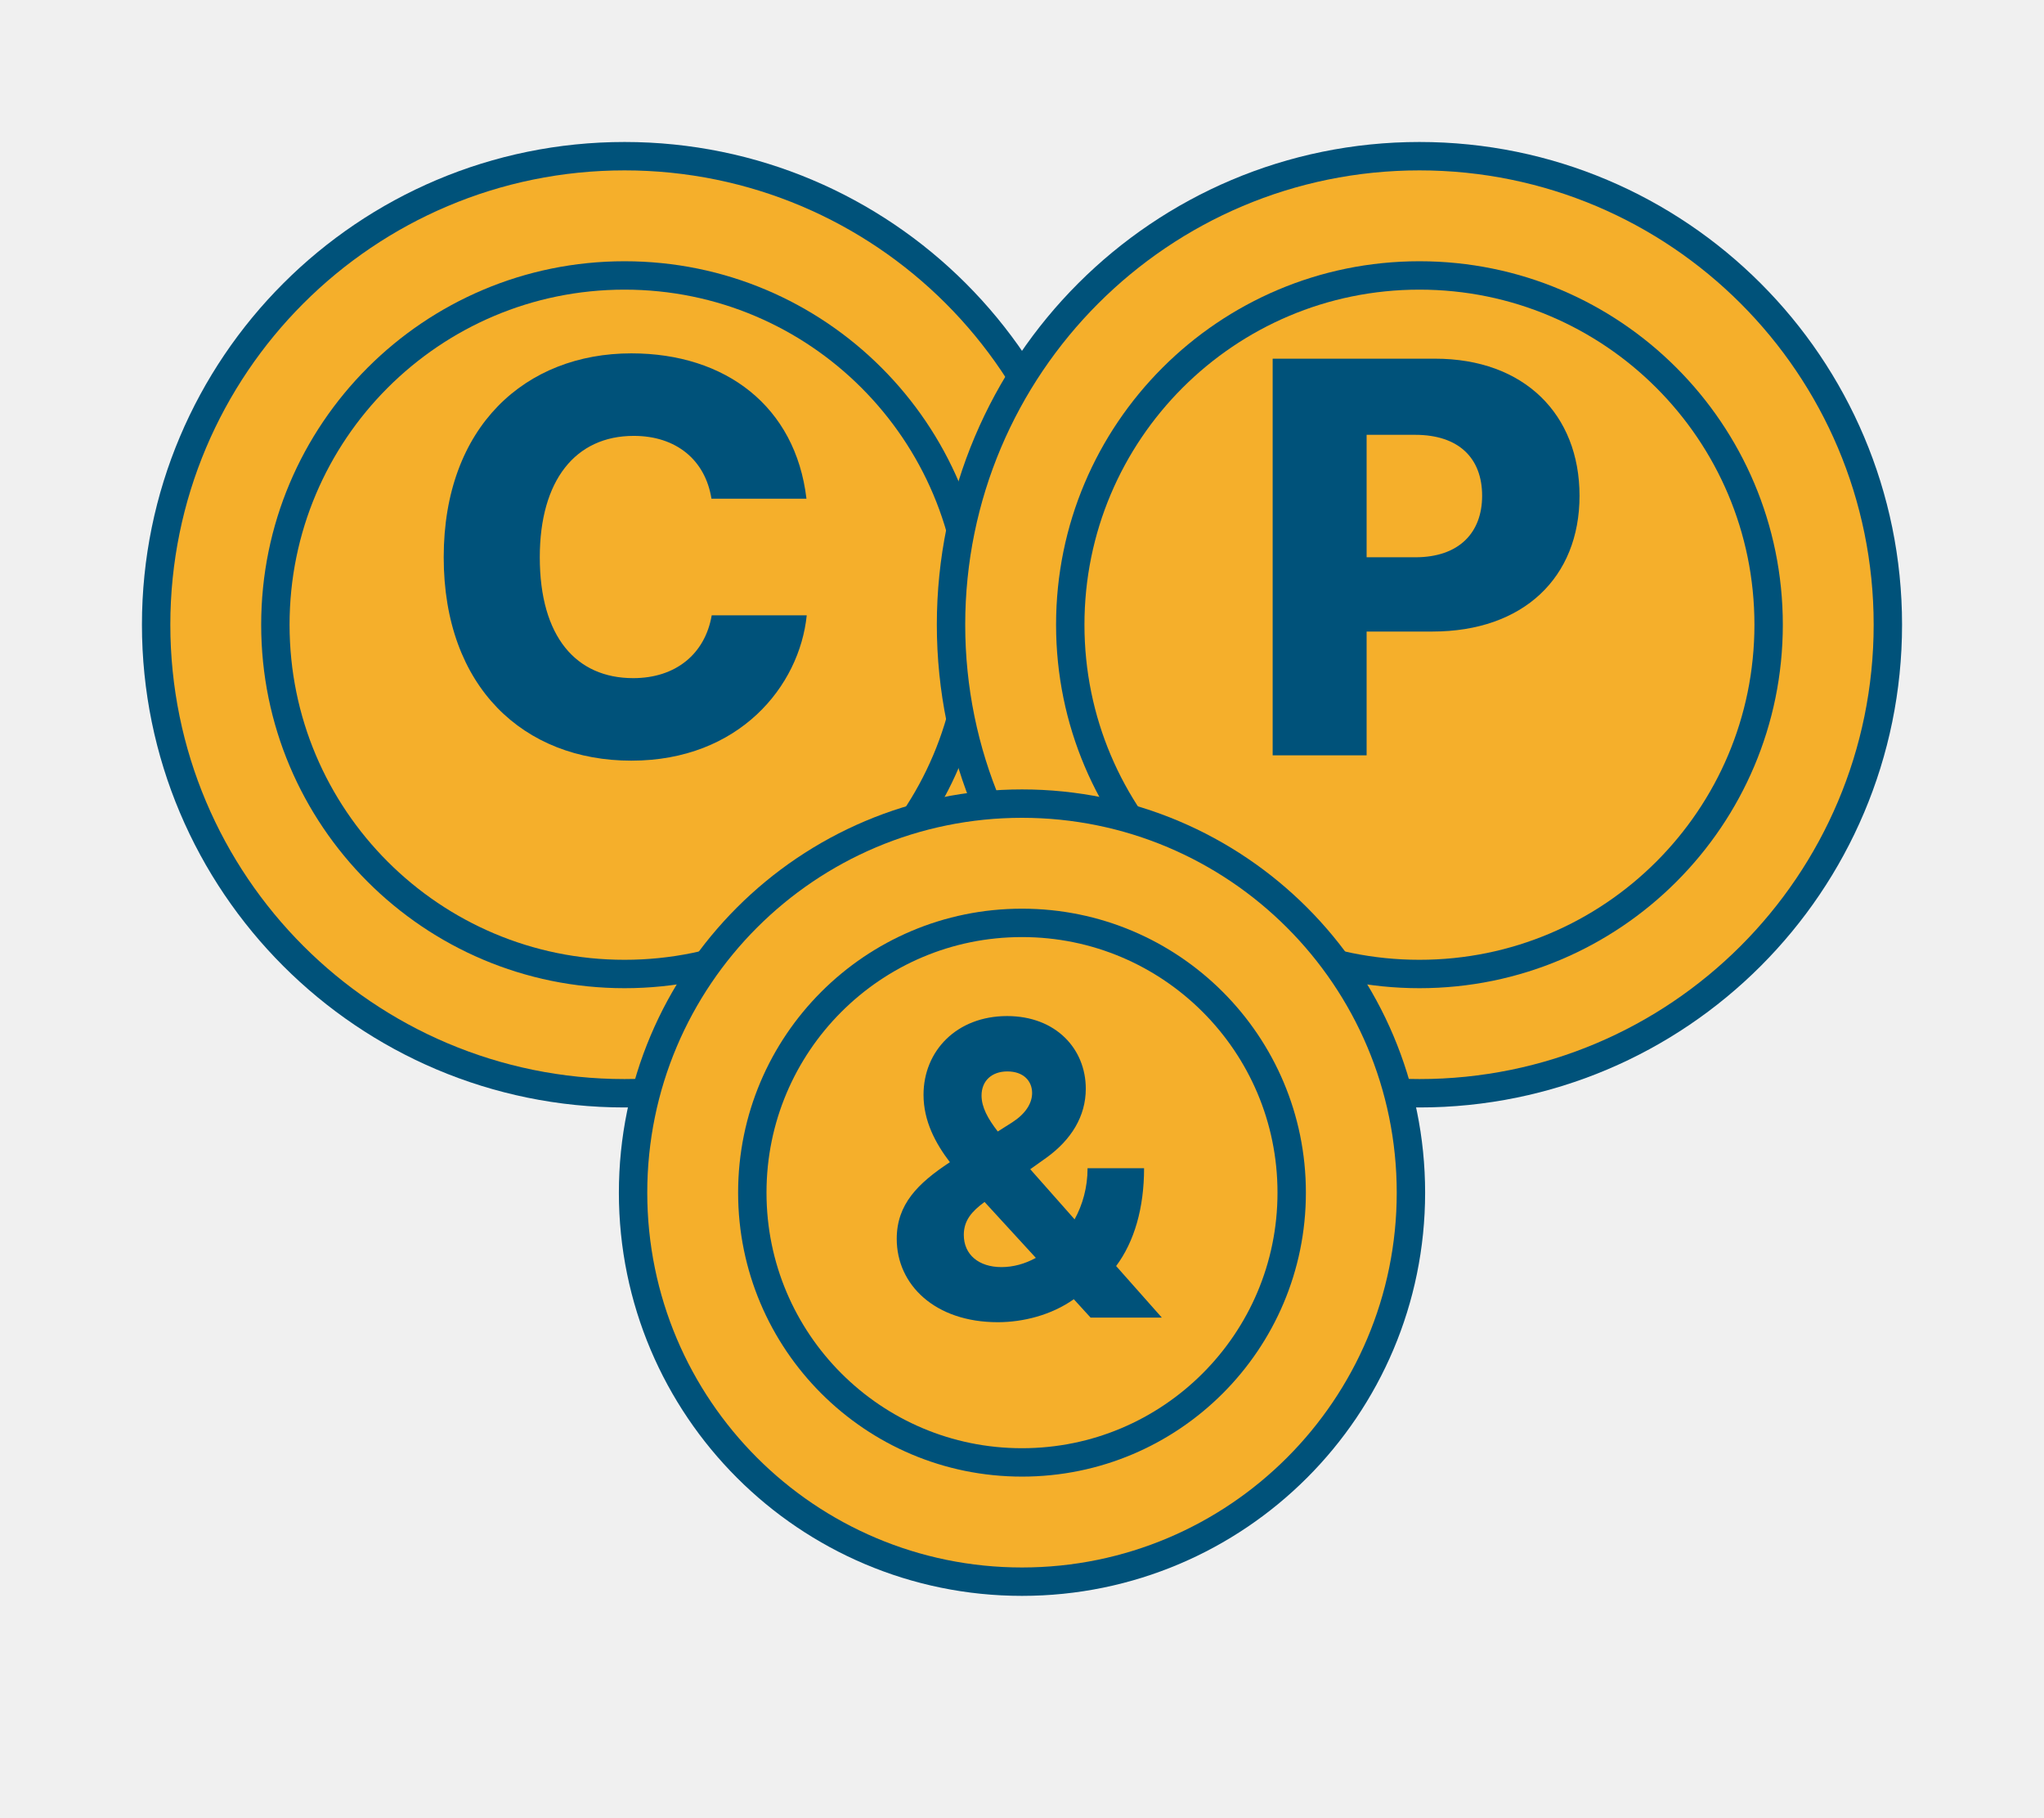
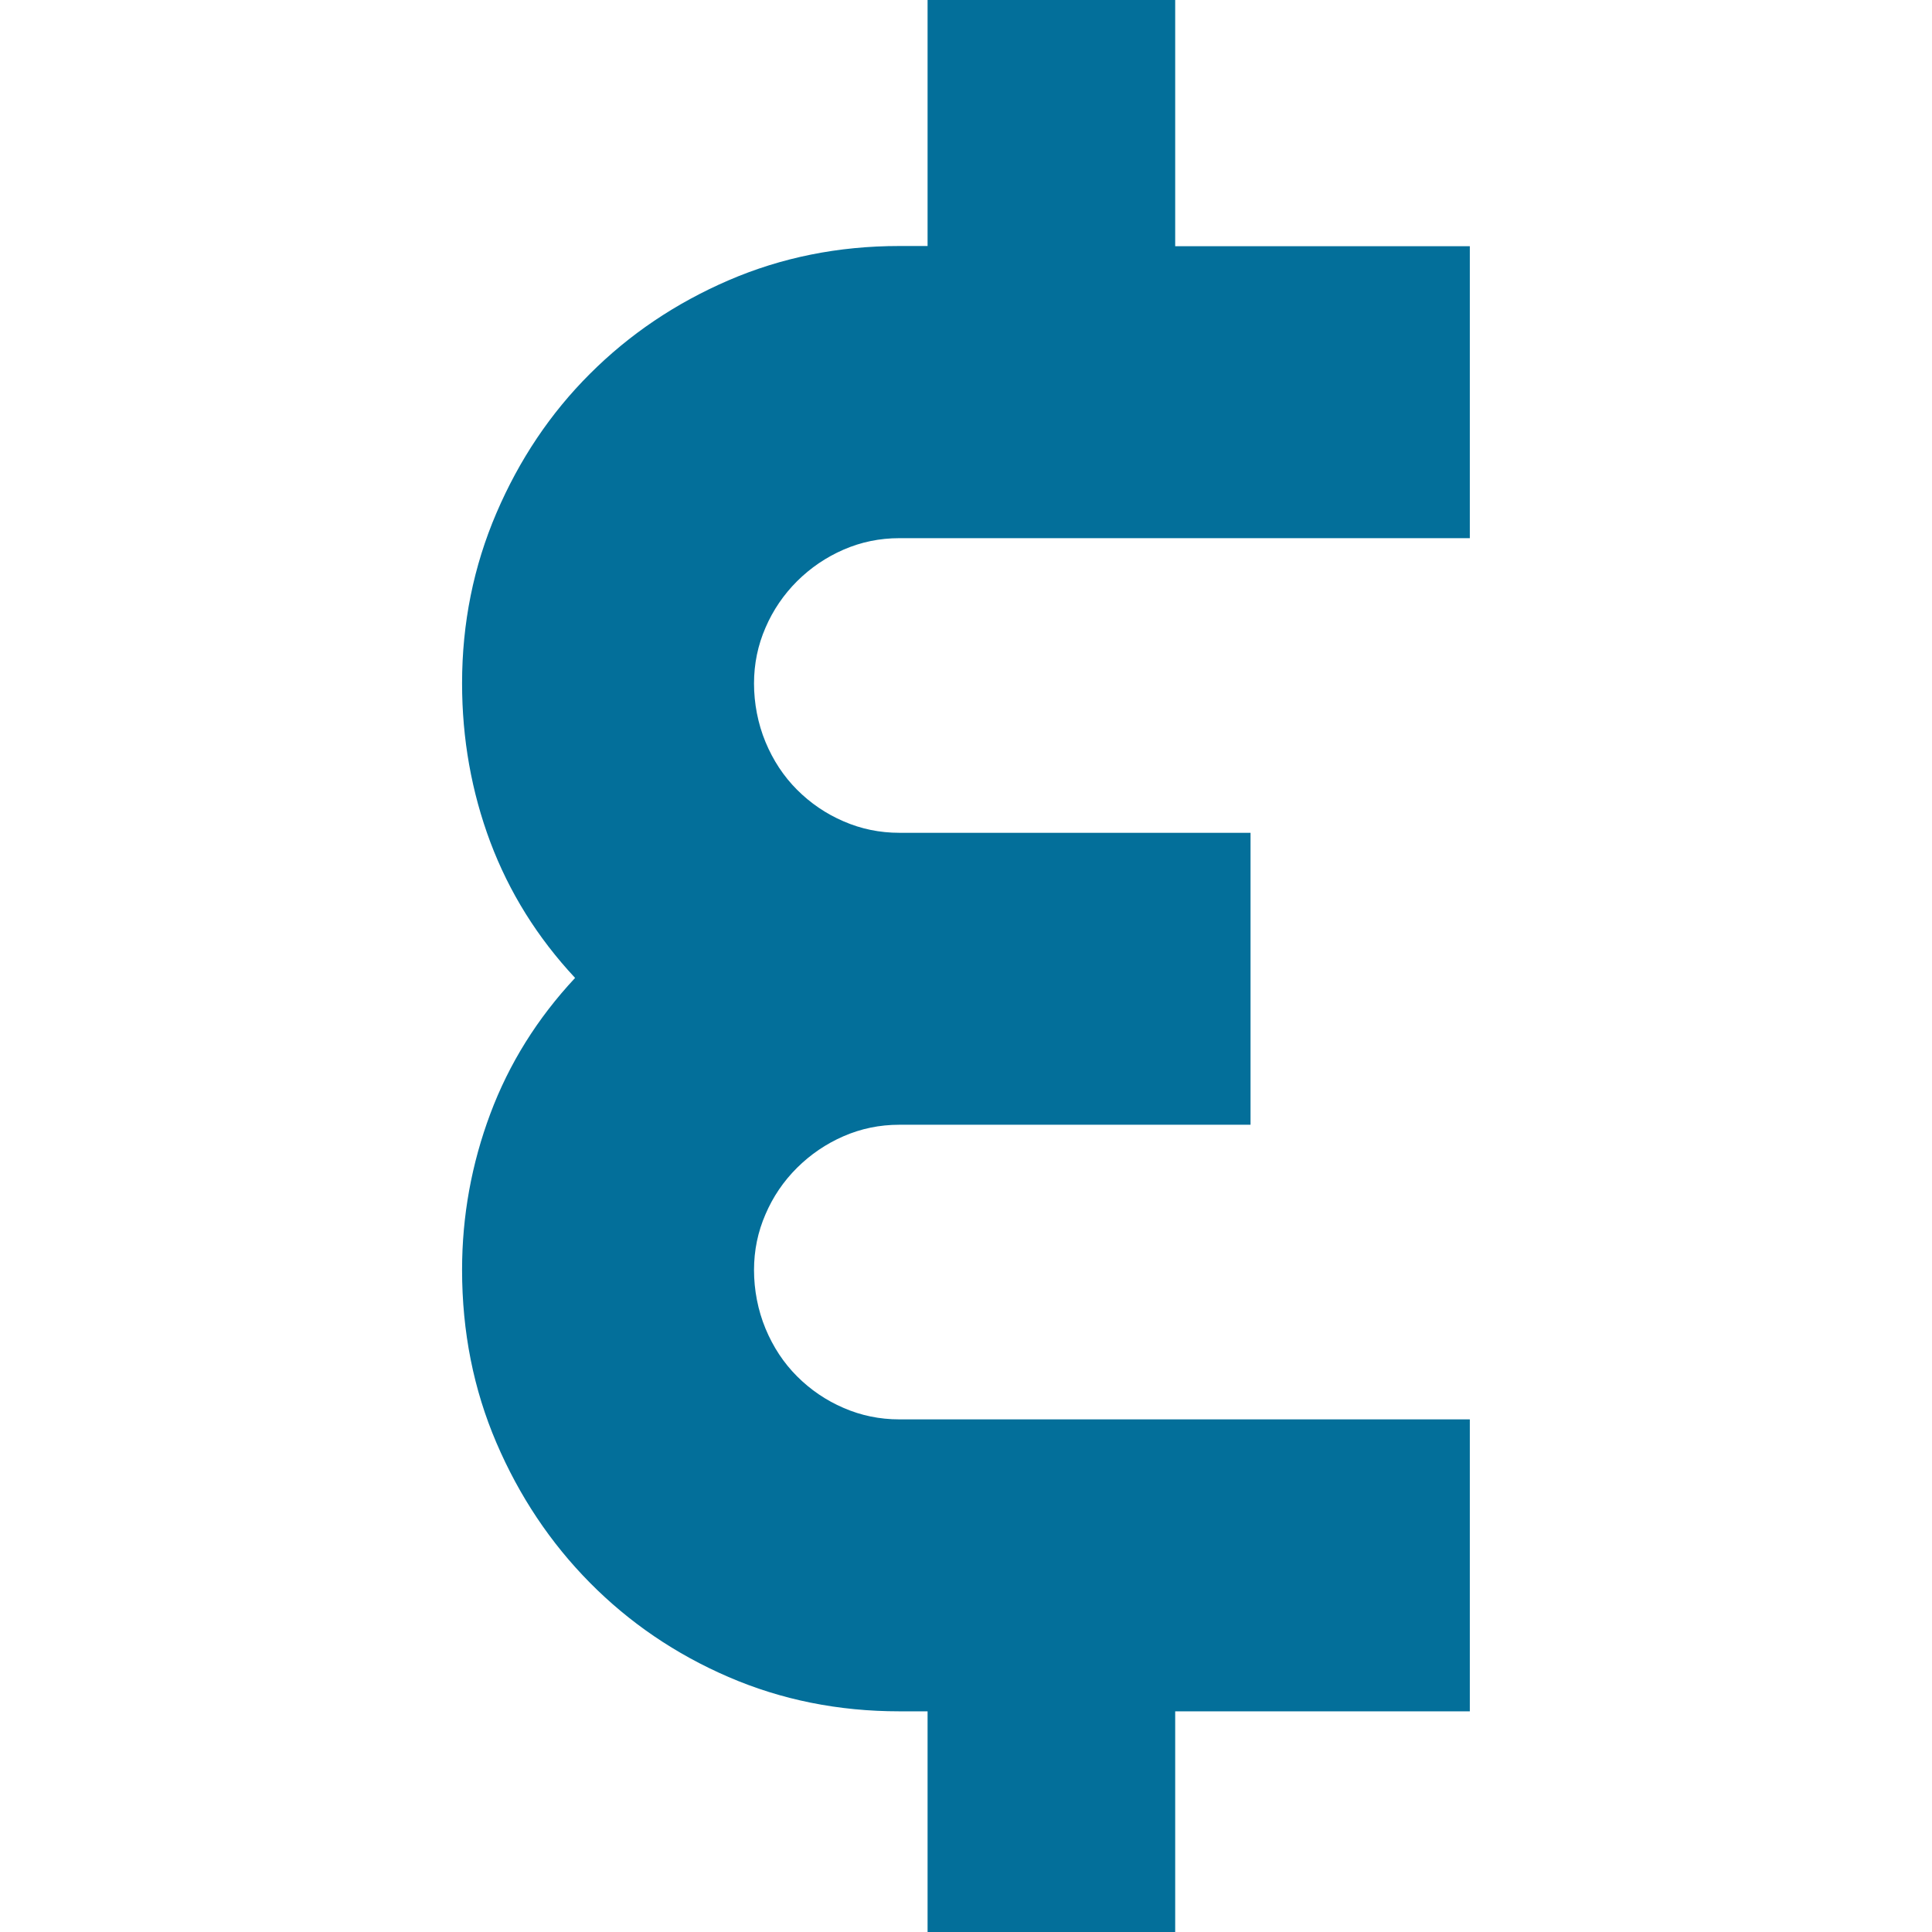
- <svg xmlns="http://www.w3.org/2000/svg" viewBox="0 0 360 320" role="img" aria-labelledby="title desc">
+ <svg xmlns="http://www.w3.org/2000/svg" id="Livello_1" version="1.1" viewBox="0 0 180 180">
  <defs>
    <style>
-       .accent { fill: #f5af2b; }
-       .outline { stroke: #00527a; }
-       .glyph { fill: #00527a; font-family: 'Inter', 'Segoe UI', system-ui, -apple-system, sans-serif; font-weight: 800; }
+       .st0 {
+         fill: #036f9a;
+       }
+ 
+       .st1 {
+         fill: #fff;
+       }
    </style>
  </defs>
-   <path class="outline" d="M110 110 L250 110 M110 110 L180 210 M250 110 L180 210" stroke-width="26" stroke-linecap="round" stroke-linejoin="round" fill="none" />
-   <path d="M110 110 L250 110 M110 110 L180 210 M250 110 L180 210" stroke="#f5af2b" stroke-width="16" stroke-linecap="round" stroke-linejoin="round" fill="none" />
-   <circle cx="110" cy="110" r="72" class="accent outline" stroke-width="26" />
-   <circle cx="110" cy="110" r="72" fill="none" stroke="#f5af2b" stroke-width="16" />
-   <text x="110" y="133" font-size="96" text-anchor="middle" class="glyph">C</text>
-   <circle cx="250" cy="110" r="72" class="accent outline" stroke-width="26" />
-   <circle cx="250" cy="110" r="72" fill="none" stroke="#f5af2b" stroke-width="16" />
-   <text x="250" y="133" font-size="96" text-anchor="middle" class="glyph">P</text>
-   <circle cx="180" cy="210" r="58" class="accent outline" stroke-width="26" />
-   <circle cx="180" cy="210" r="58" fill="none" stroke="#f5af2b" stroke-width="16" />
-   <text x="180" y="232" font-size="72" text-anchor="middle" class="glyph">&amp;</text>
+   <rect class="st1" width="180" height="180" />
+   <path class="st0" d="M109.49,22.94h27.45v27.2h-53.15c-1.84,0-3.57.36-5.2,1.07-1.63.71-3.07,1.69-4.33,2.94-1.25,1.25-2.24,2.7-2.94,4.33-.71,1.63-1.07,3.36-1.07,5.2s.36,3.74,1.07,5.45,1.69,3.2,2.94,4.45,2.7,2.24,4.33,2.94c1.63.71,3.36,1.07,5.2,1.07h32.72v27.2h-32.72c-1.84,0-3.57.36-5.2,1.07s-3.07,1.69-4.33,2.94-2.24,2.7-2.94,4.33c-.71,1.63-1.07,3.36-1.07,5.2s.36,3.74,1.07,5.45,1.69,3.2,2.94,4.45,2.7,2.24,4.33,2.94c1.63.71,3.36,1.07,5.2,1.07h53.15v27.2h-27.45v20.56h-23.07v-20.56h-2.63c-5.68,0-10.99-1.07-15.92-3.2-4.93-2.13-9.23-5.06-12.91-8.78-3.68-3.72-6.58-8.07-8.71-13.04-2.13-4.97-3.2-10.34-3.2-16.11,0-5.01.88-9.86,2.63-14.54,1.75-4.68,4.39-8.9,7.9-12.66-3.51-3.76-6.14-7.98-7.9-12.66-1.75-4.68-2.63-9.61-2.63-14.79,0-5.6,1.07-10.89,3.2-15.86,2.13-4.97,5.03-9.3,8.71-12.97,3.68-3.68,7.98-6.58,12.91-8.71,4.93-2.13,10.24-3.2,15.92-3.2h2.63V0h23.07v22.94h0Z" />
</svg>
